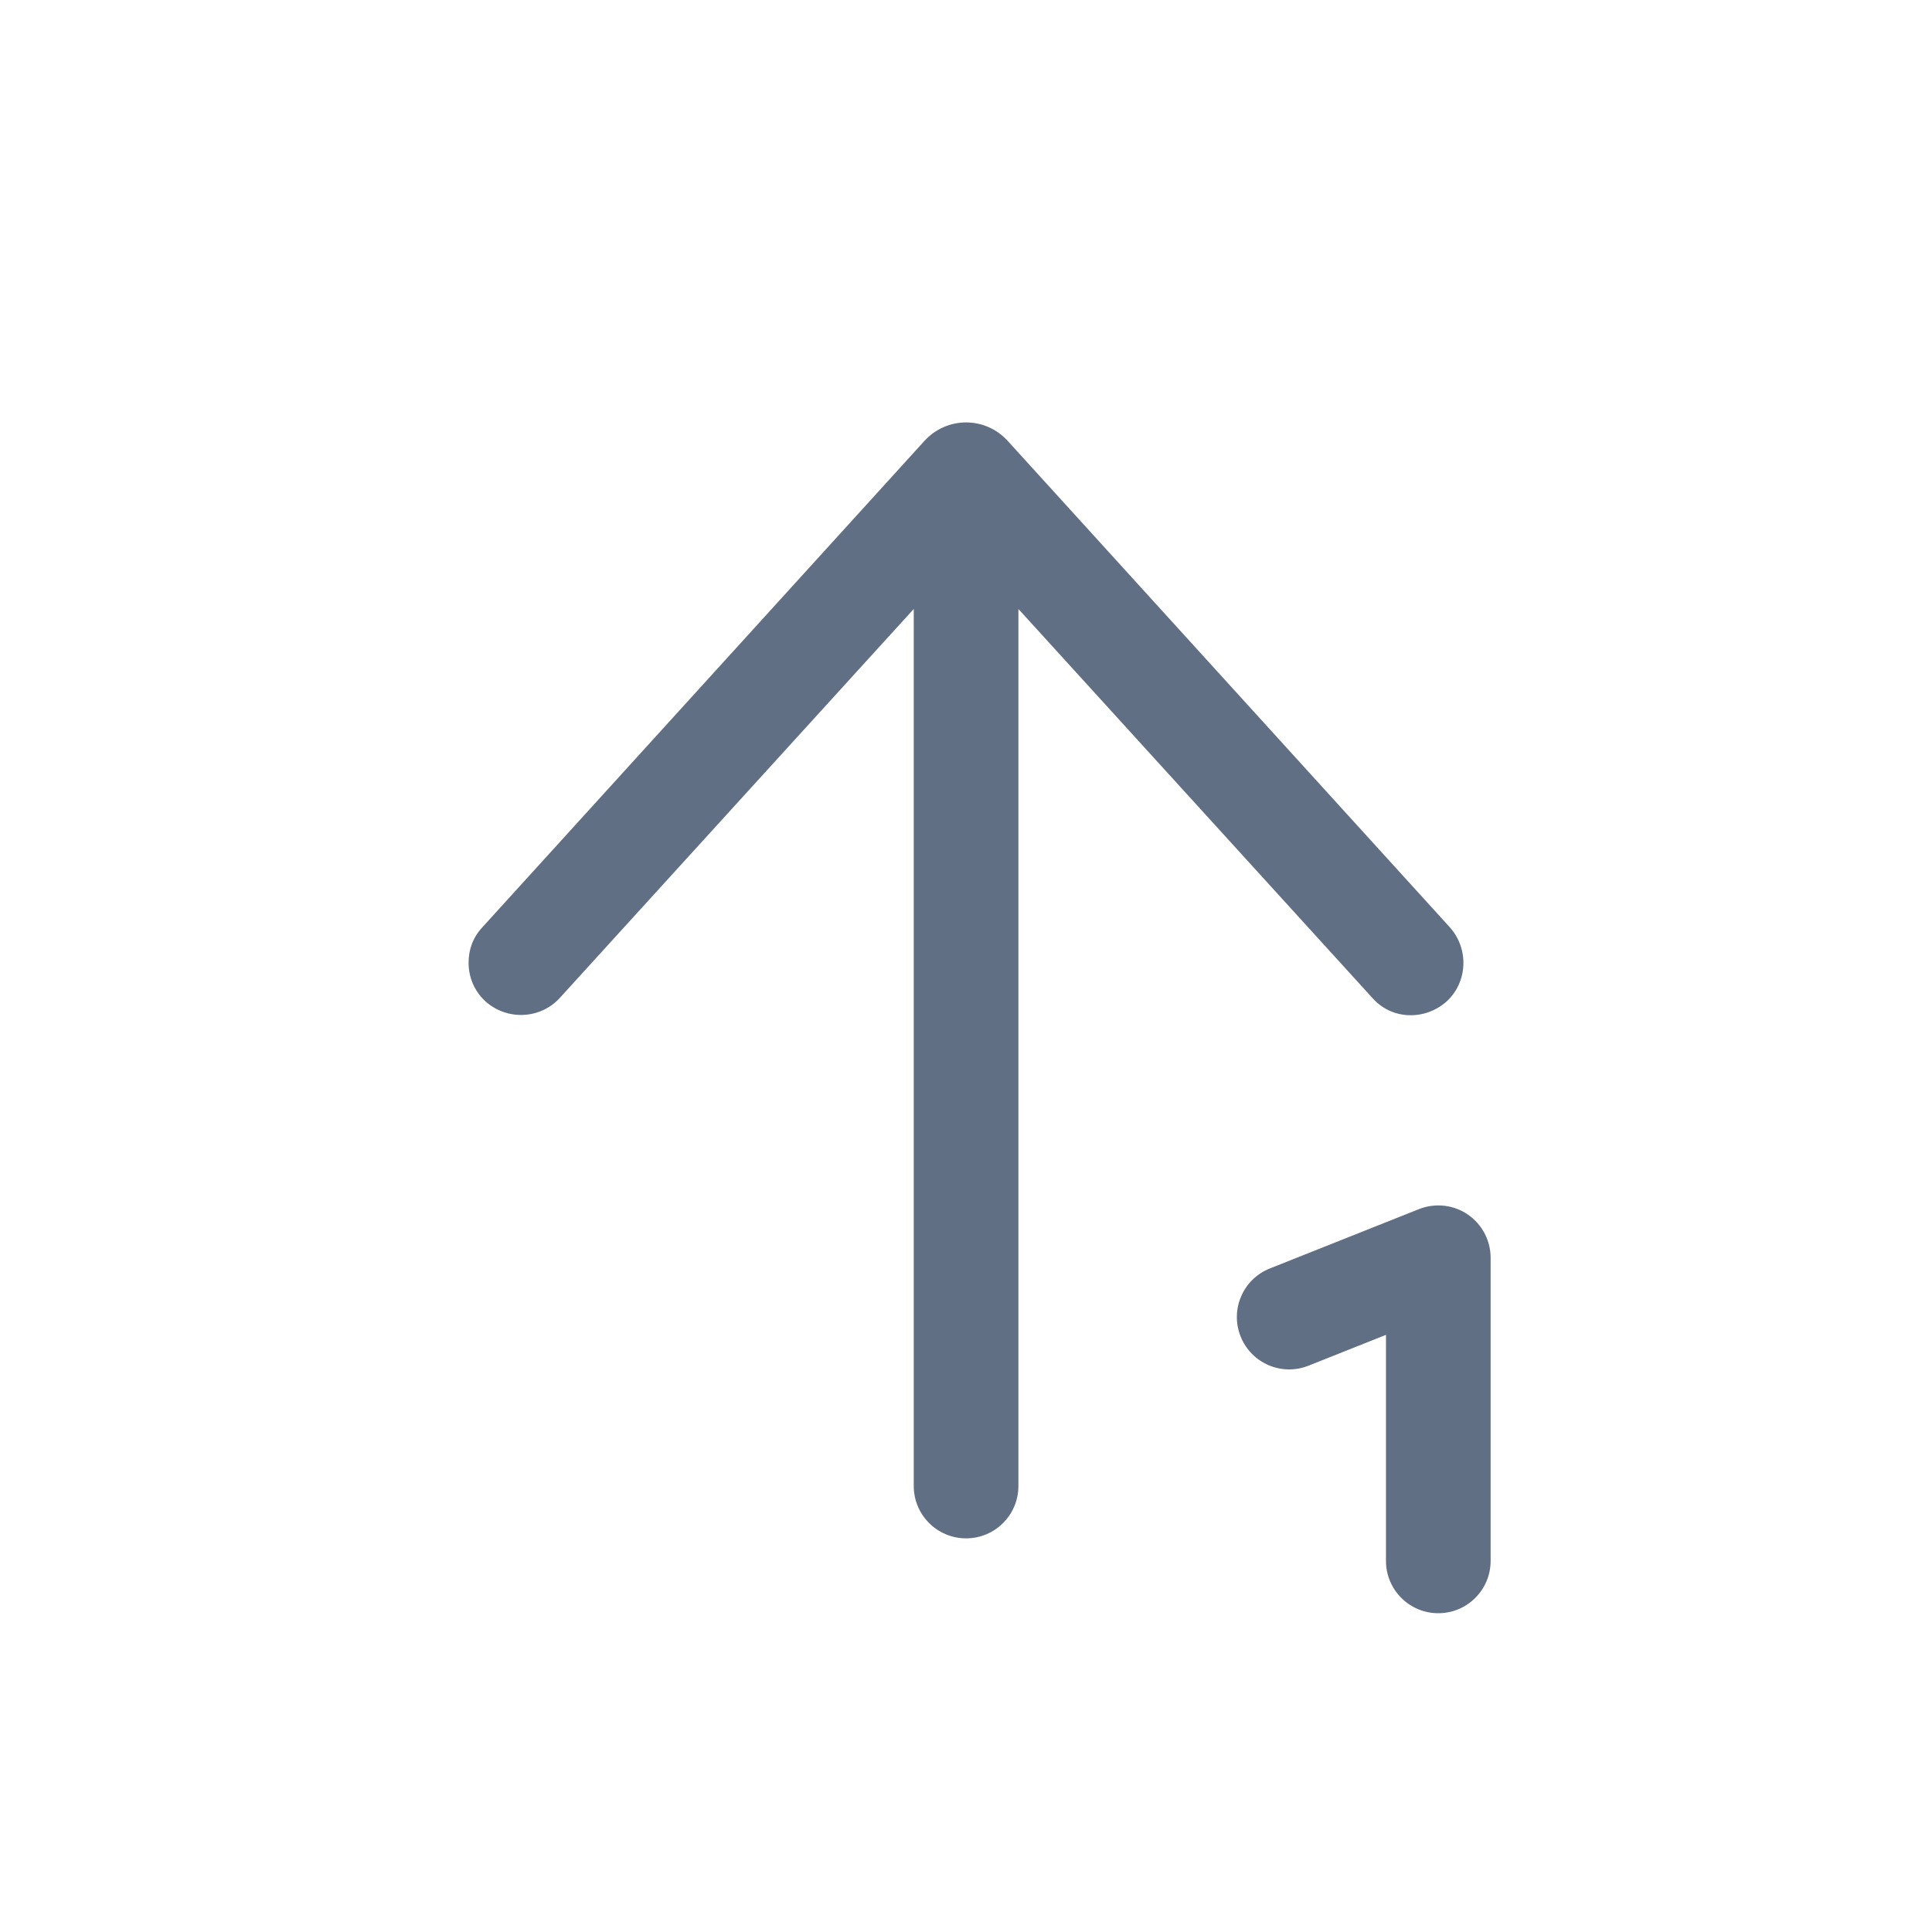
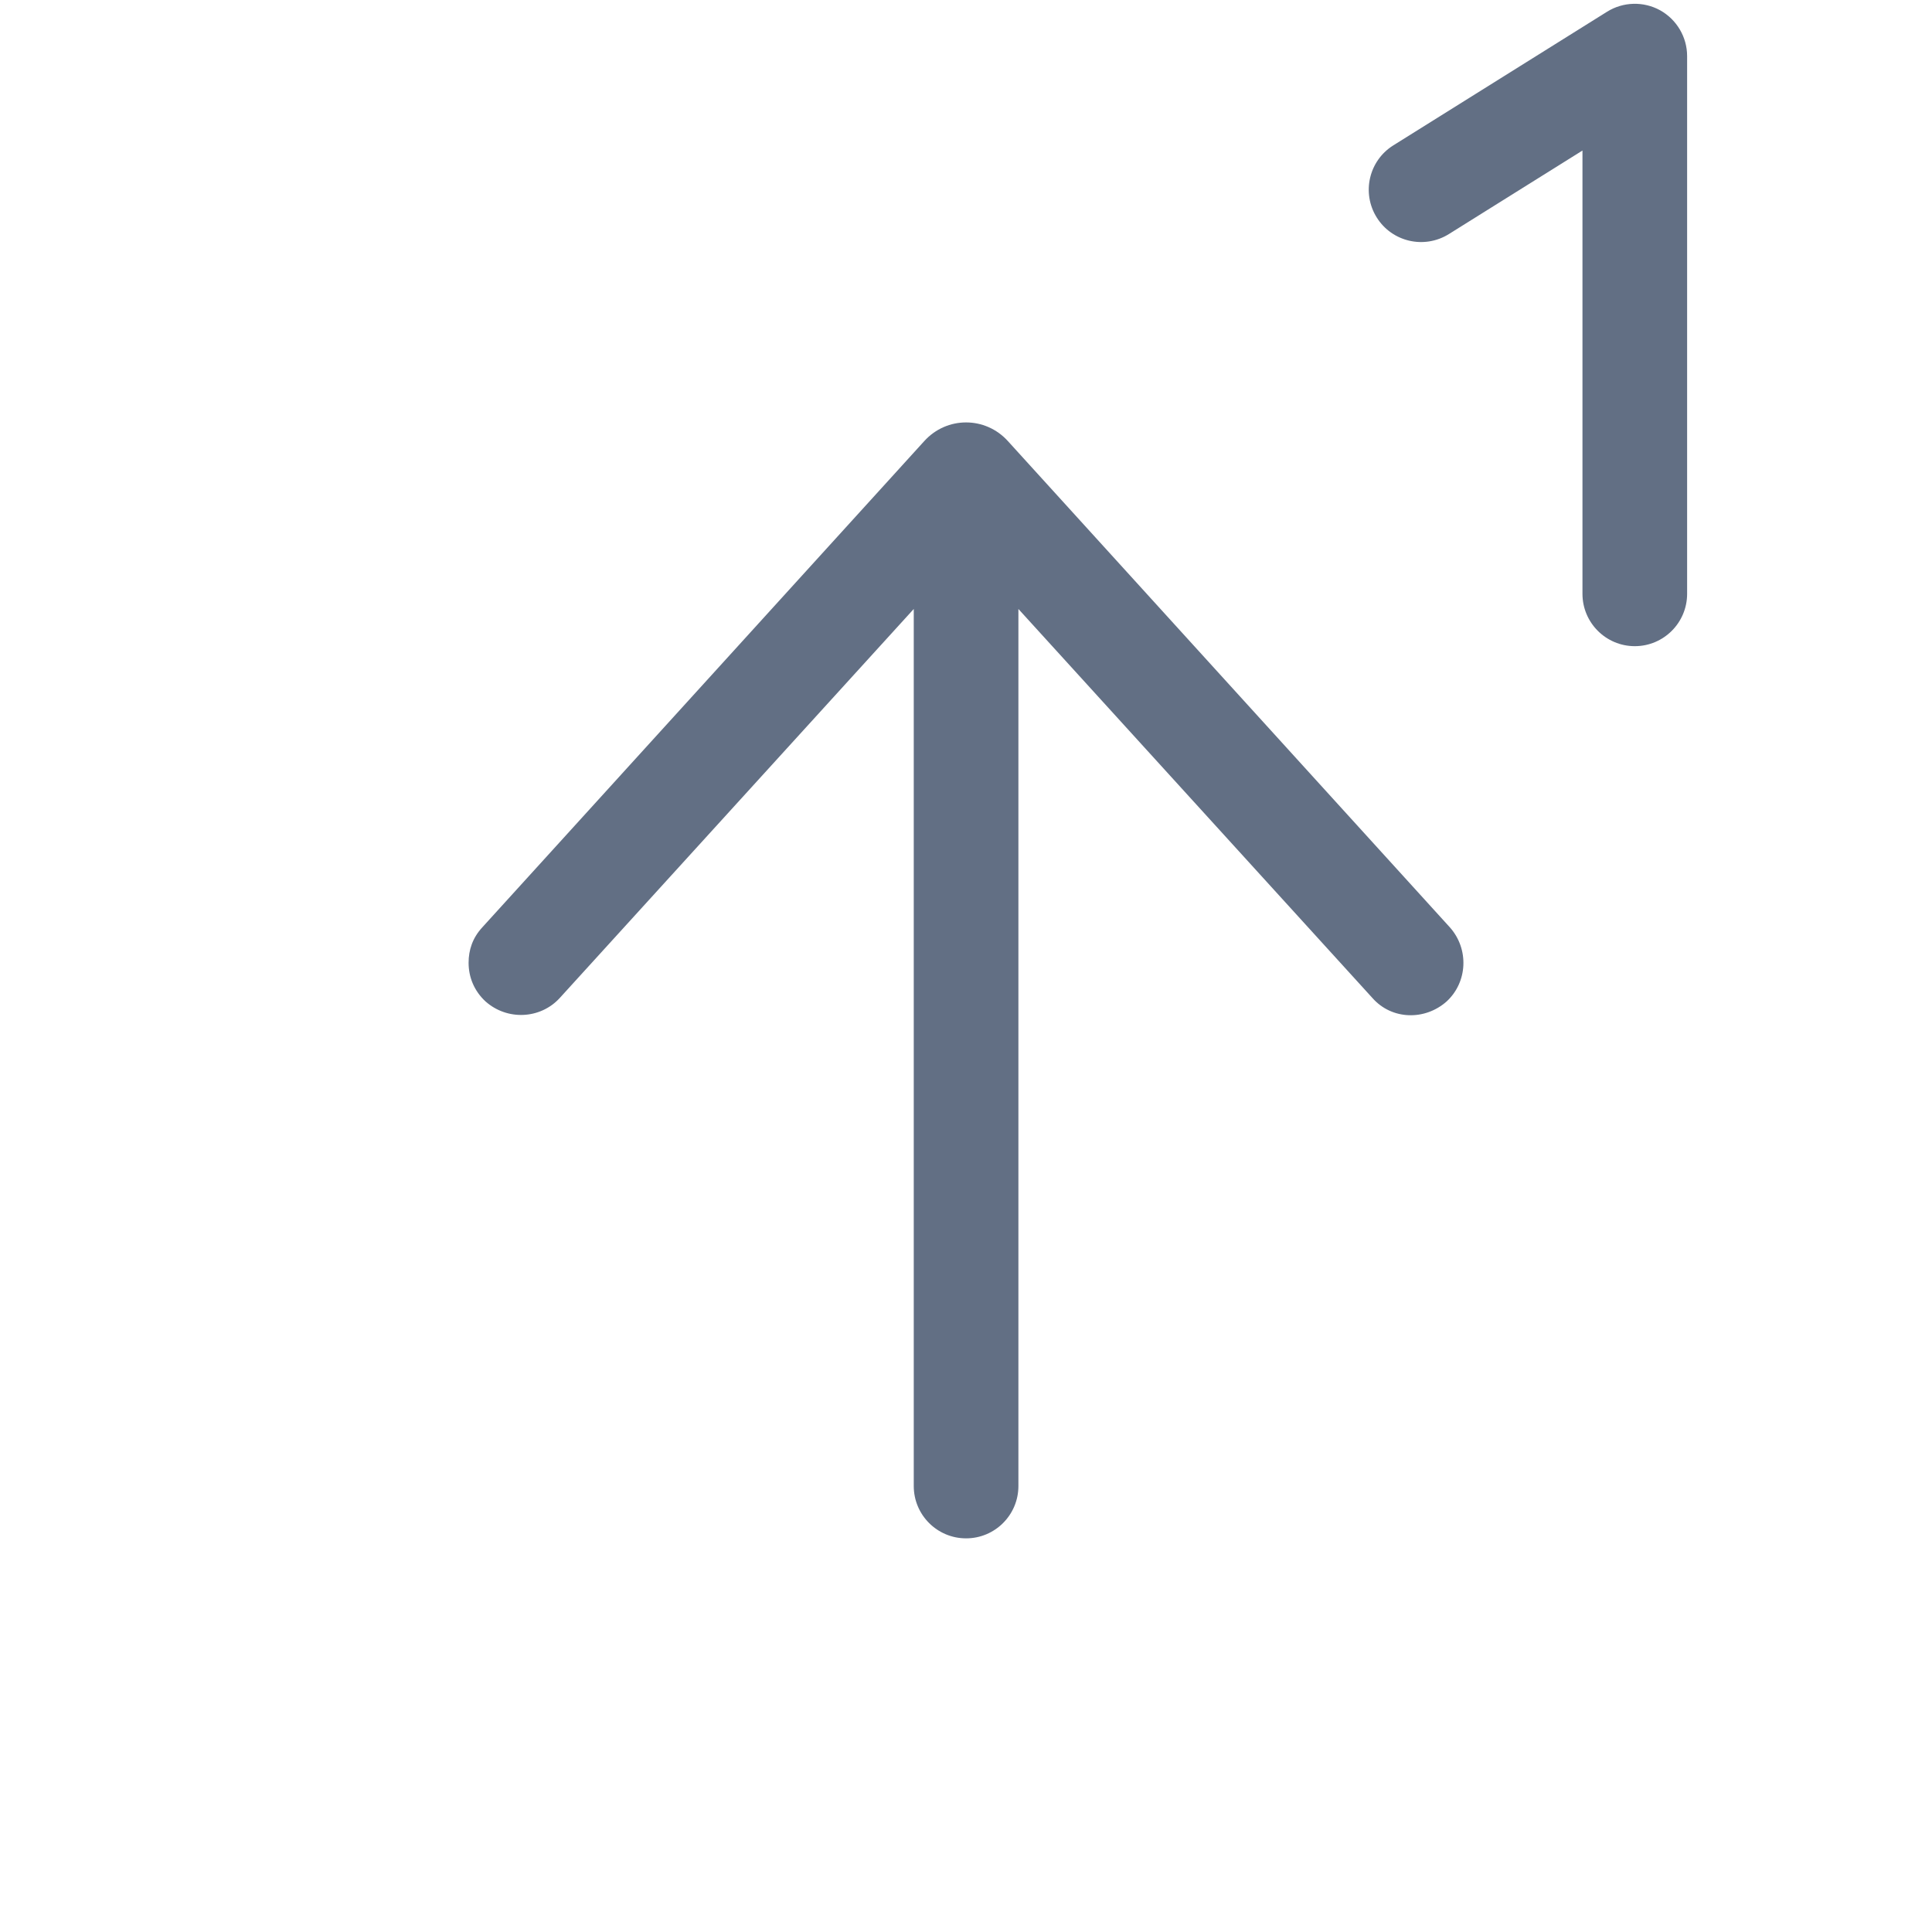
<svg xmlns="http://www.w3.org/2000/svg" width="24" height="24" viewBox="0 0 24 24" fill="none">
-   <path fill-rule="evenodd" clip-rule="evenodd" d="M5.821 11.96C5.821 12.14 5.891 12.31 6.031 12.44C6.301 12.68 6.711 12.66 6.951 12.4L11.351 7.565L11.351 18.46C11.351 18.819 11.642 19.11 12.001 19.11C12.36 19.11 12.651 18.819 12.651 18.46L12.651 7.565L17.051 12.4C17.291 12.67 17.701 12.68 17.971 12.44C18.231 12.2 18.251 11.79 18.011 11.52L12.521 5.48C12.241 5.17 11.761 5.17 11.481 5.48L5.991 11.52C5.871 11.65 5.821 11.8 5.821 11.96ZM18.517 15.624C18.517 15.409 18.41 15.207 18.232 15.086C18.054 14.965 17.827 14.941 17.627 15.02L15.775 15.757C15.441 15.89 15.278 16.268 15.411 16.601C15.543 16.935 15.921 17.098 16.255 16.965L17.217 16.582V19.39C17.217 19.749 17.508 20.04 17.867 20.04C18.226 20.04 18.517 19.749 18.517 19.39V15.624Z" fill="#616F84" />
+   <path fill-rule="evenodd" clip-rule="evenodd" d="M20.958 0.697C20.958 0.461 20.829 0.243 20.623 0.128C20.416 0.014 20.163 0.021 19.963 0.146L17.308 1.806C17.004 1.996 16.912 2.397 17.102 2.701C17.292 3.006 17.693 3.098 17.998 2.908L19.658 1.87V7.377C19.658 7.735 19.949 8.027 20.308 8.027C20.667 8.027 20.958 7.735 20.958 7.377V0.697ZM5.821 11.96C5.821 12.14 5.891 12.31 6.031 12.44C6.301 12.68 6.711 12.66 6.951 12.4L11.351 7.565L11.351 18.46C11.351 18.819 11.642 19.11 12.001 19.11C12.36 19.11 12.651 18.819 12.651 18.46L12.651 7.565L17.051 12.4C17.291 12.67 17.701 12.68 17.971 12.44C18.231 12.2 18.251 11.79 18.011 11.52L12.521 5.48C12.241 5.17 11.761 5.17 11.481 5.48L5.991 11.52C5.871 11.65 5.821 11.8 5.821 11.96Z" fill="#626F84" />
</svg>
